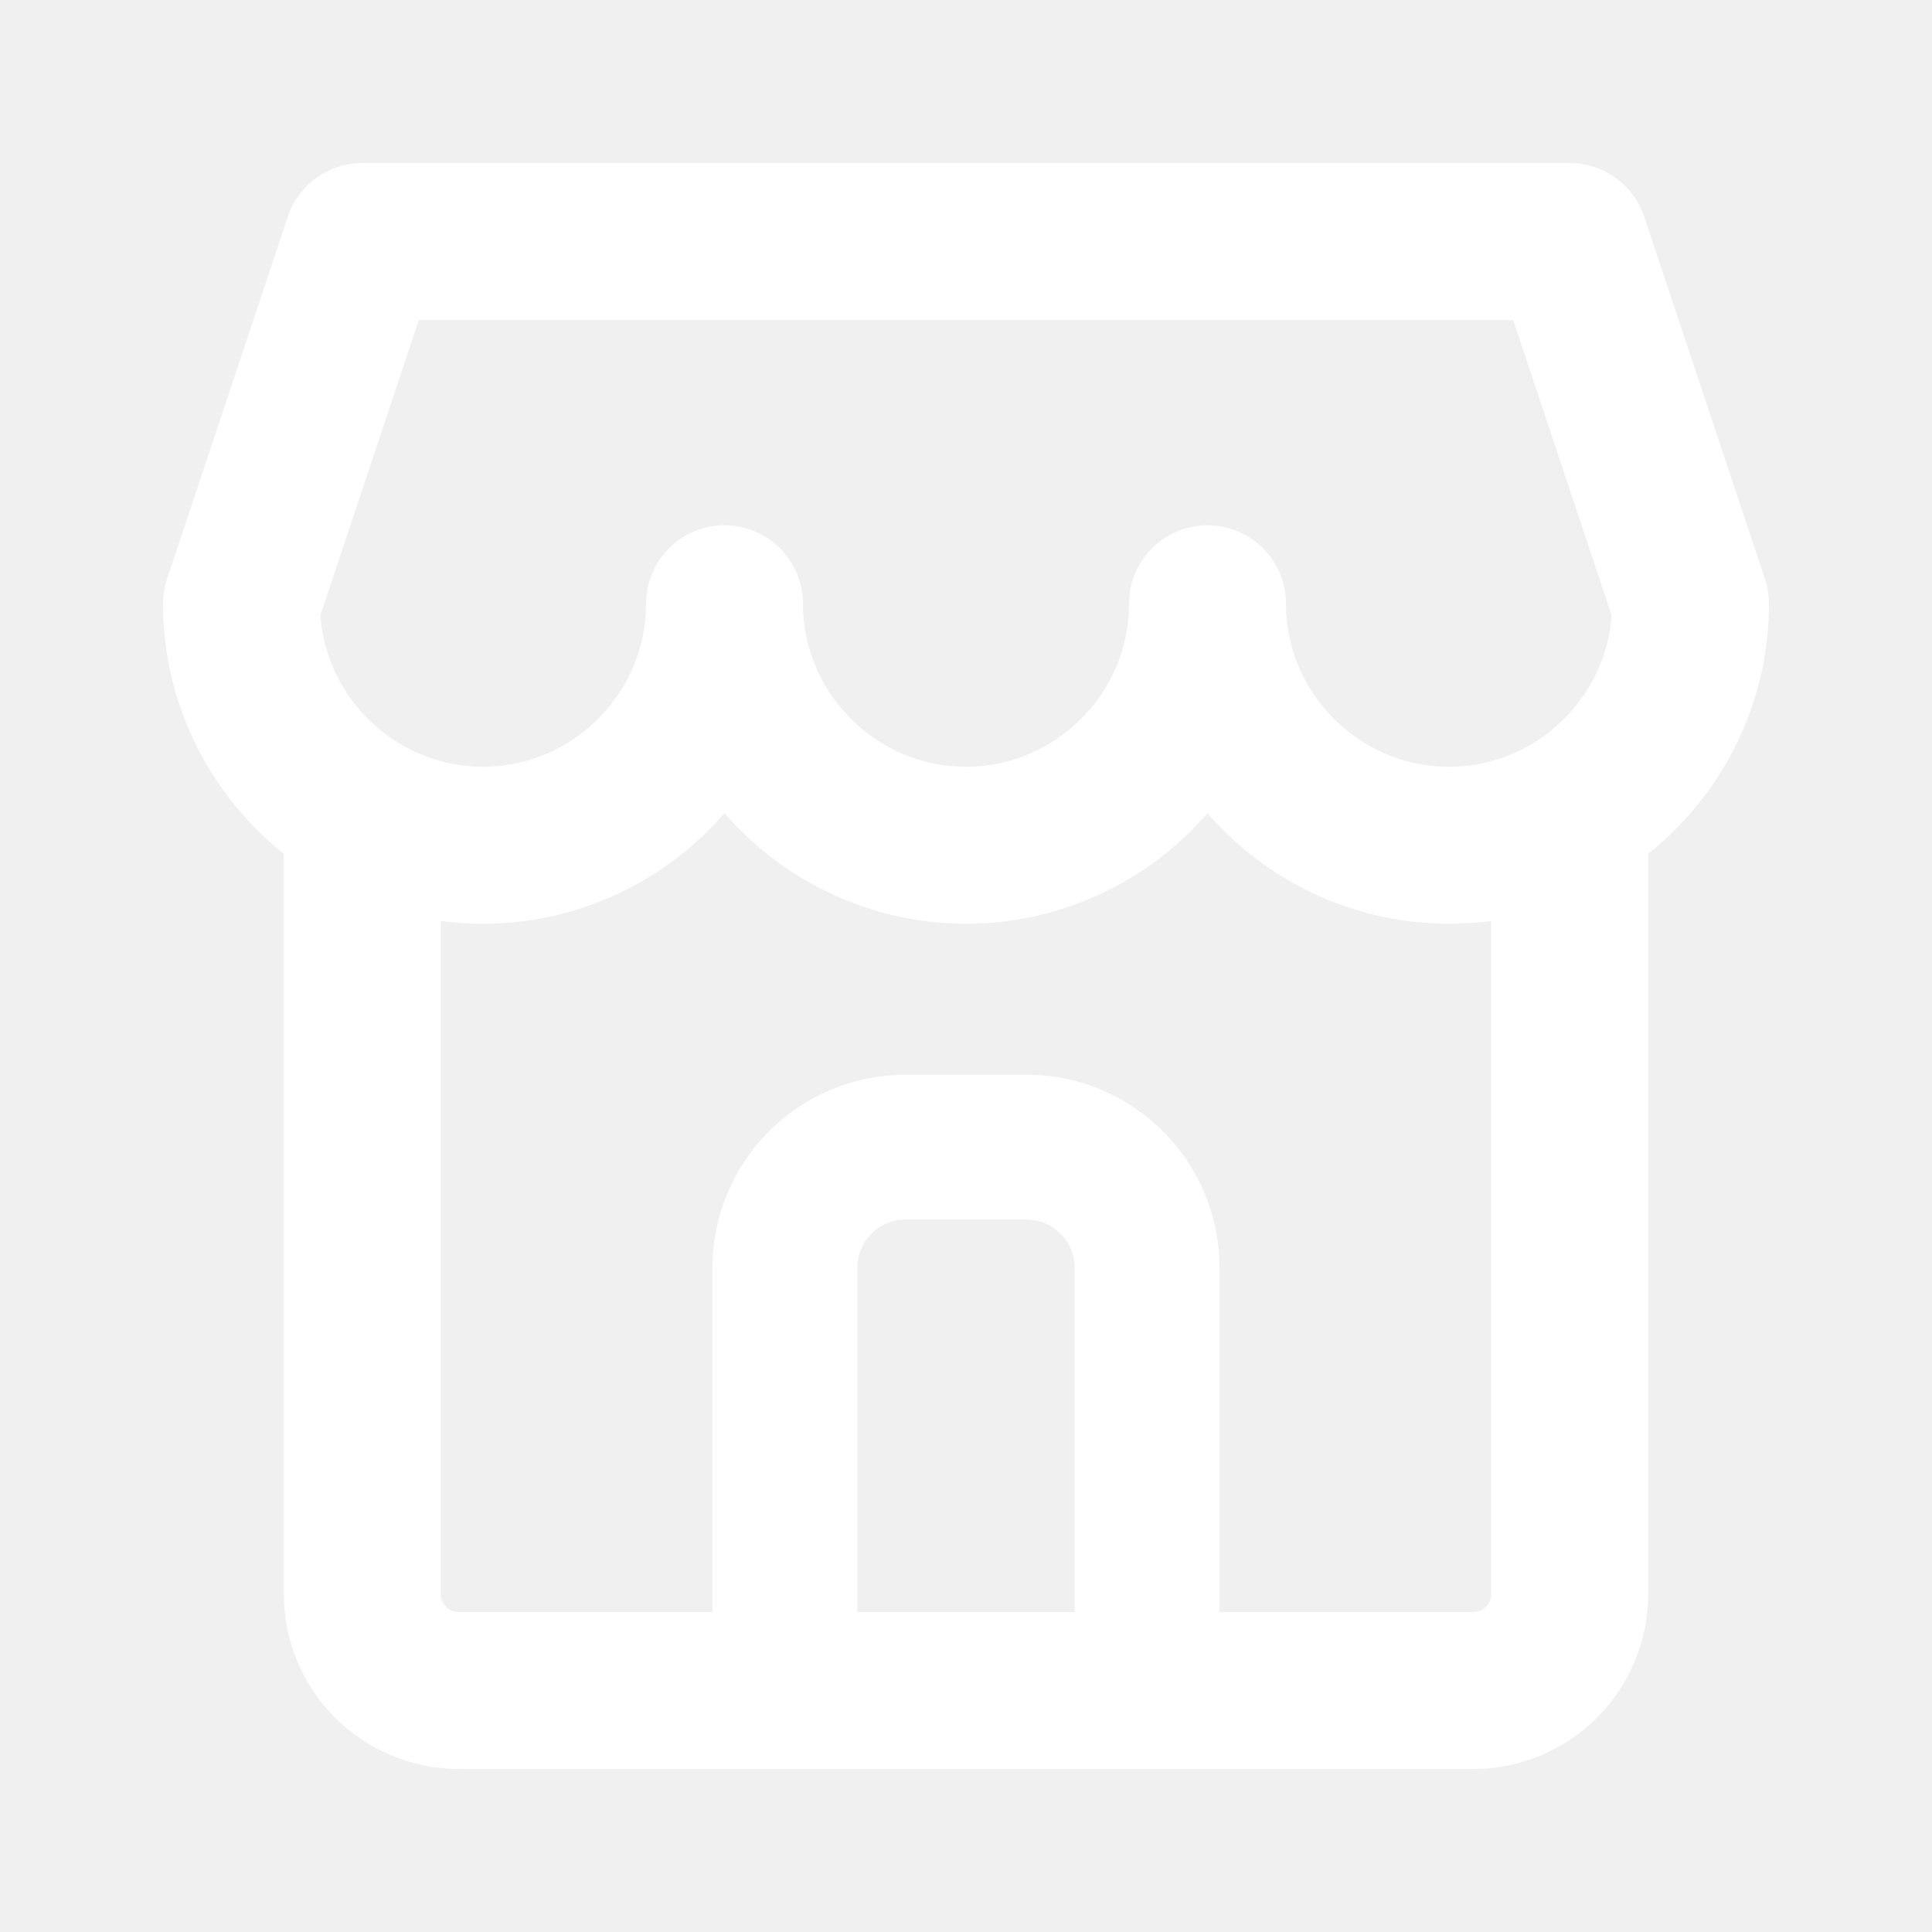
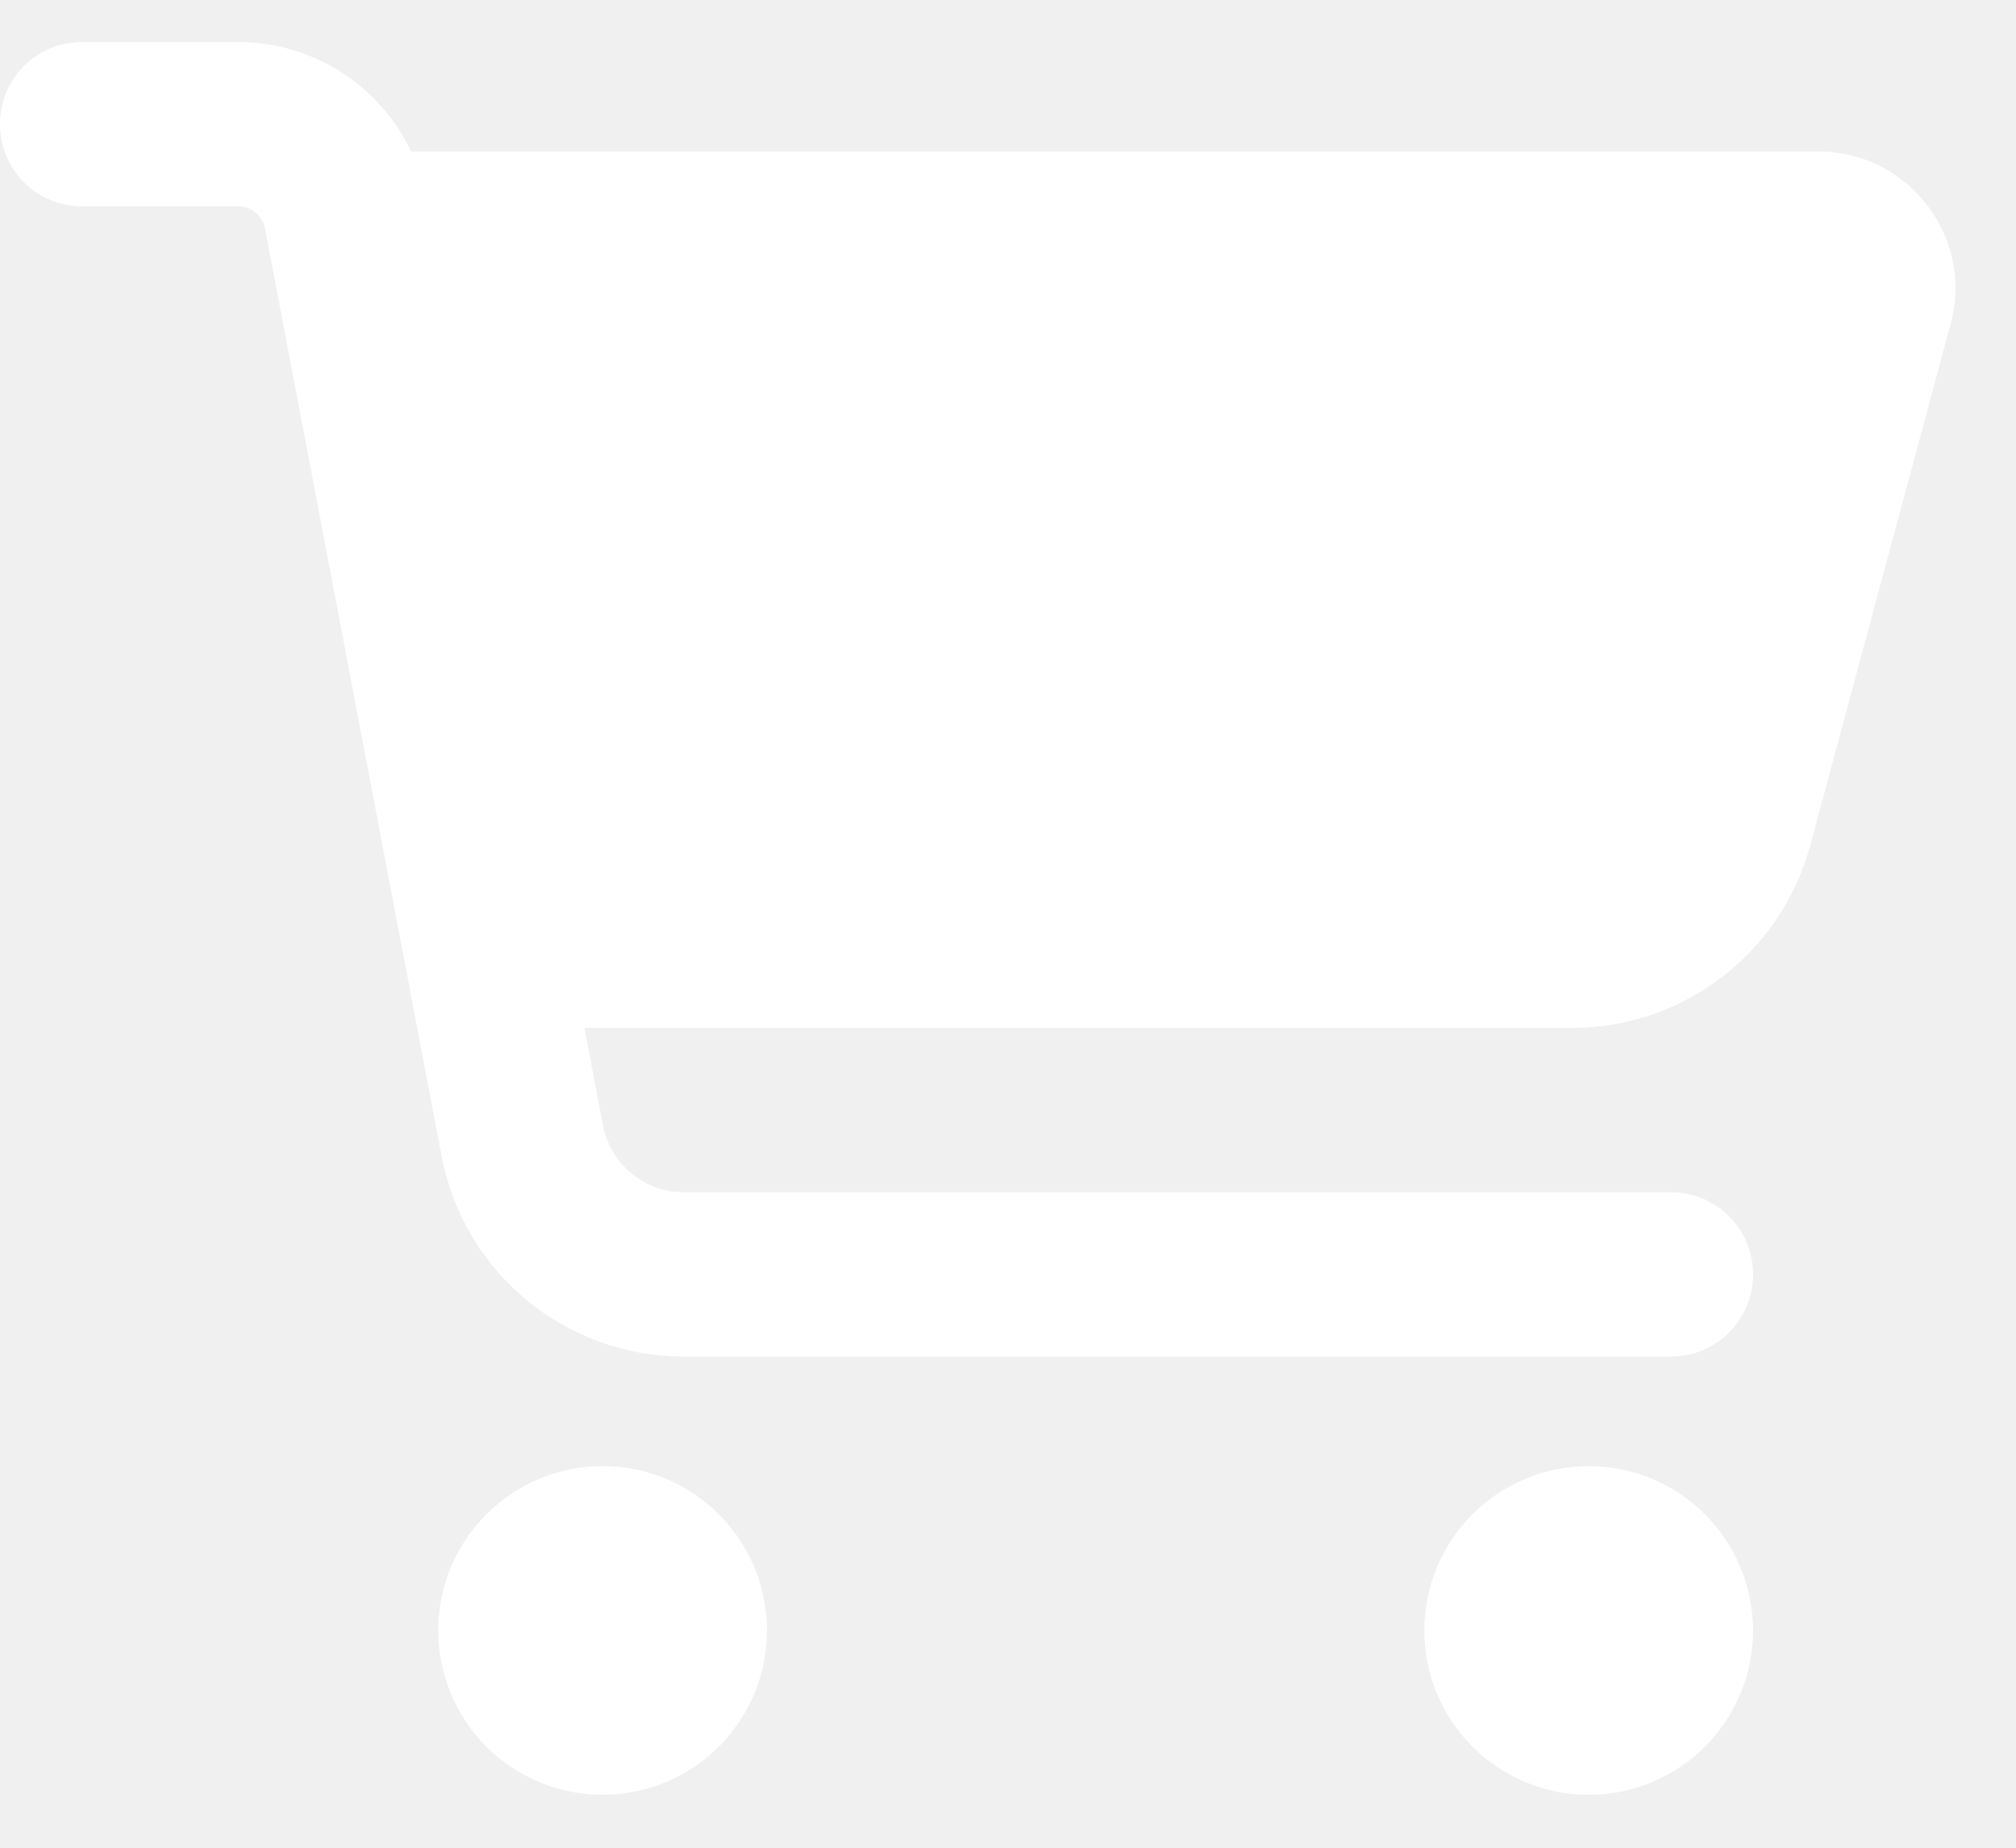
- <svg xmlns="http://www.w3.org/2000/svg" width="16" height="16" viewBox="0 0 16 16" fill="none">
-   <path d="M2 5L3 2H13L14 5" stroke="white" stroke-width="1.3" stroke-linejoin="round" />
-   <path d="M2 5C2 6.1 2.9 7 4 7C5.1 7 6 6.1 6 5C6 6.1 6.9 7 8 7C9.1 7 10 6.1 10 5C10 6.1 10.9 7 12 7C13.1 7 14 6.1 14 5" stroke="white" stroke-width="1.3" stroke-linecap="round" stroke-linejoin="round" />
-   <path d="M3 7V13.2C3 13.642 3.358 14 3.8 14H12.2C12.642 14 13 13.642 13 13.2V7" stroke="white" stroke-width="1.3" />
-   <path d="M6.5 14V10.5C6.5 9.948 6.948 9.5 7.5 9.5H8.5C9.052 9.5 9.5 9.948 9.5 10.5V14" stroke="white" stroke-width="1.2" />
+ <svg xmlns="http://www.w3.org/2000/svg" preserveAspectRatio="none" overflow="visible" style="display: block;" width="24" height="22" viewBox="0 0 24 22" fill="none">
+   <g id="SVG" clip-path="url(#clip0_0_18)">
+     <path id="Vector" d="M0 1.478C0 0.936 0.436 0.5 0.978 0.5H2.833C3.73 0.5 4.524 1.022 4.895 1.804H21.648C22.72 1.804 23.503 2.823 23.221 3.859L21.55 10.067C21.204 11.346 20.042 12.239 18.717 12.239H6.958L7.178 13.401C7.268 13.861 7.671 14.196 8.14 14.196H19.891C20.433 14.196 20.87 14.632 20.87 15.174C20.87 15.716 20.433 16.152 19.891 16.152H8.14C6.73 16.152 5.519 15.149 5.258 13.768L3.155 2.721C3.126 2.567 2.992 2.457 2.833 2.457H0.978C0.436 2.457 0 2.02 0 1.478ZM5.217 19.413C5.217 19.156 5.268 18.902 5.366 18.664C5.465 18.427 5.609 18.211 5.79 18.03C5.972 17.848 6.188 17.704 6.425 17.605C6.663 17.507 6.917 17.456 7.174 17.456C7.431 17.456 7.685 17.507 7.923 17.605C8.16 17.704 8.376 17.848 8.557 18.03C8.739 18.211 8.883 18.427 8.982 18.664C9.08 18.902 9.13 19.156 9.13 19.413C9.13 19.67 9.08 19.924 8.982 20.162C8.883 20.399 8.739 20.615 8.557 20.797C8.376 20.978 8.16 21.122 7.923 21.221C7.685 21.319 7.431 21.37 7.174 21.37C6.917 21.37 6.663 21.319 6.425 21.221C6.188 21.122 5.972 20.978 5.79 20.797C5.609 20.615 5.465 20.399 5.366 20.162C5.268 19.924 5.217 19.67 5.217 19.413ZM18.913 17.456C19.432 17.456 19.93 17.663 20.297 18.03C20.663 18.396 20.87 18.894 20.87 19.413C20.87 19.932 20.663 20.43 20.297 20.797C19.93 21.163 19.432 21.37 18.913 21.37C18.394 21.37 17.896 21.163 17.53 20.797C17.163 20.43 16.956 19.932 16.956 19.413C16.956 18.894 17.163 18.396 17.53 18.03C17.896 17.663 18.394 17.456 18.913 17.456Z" fill="white" />
+   </g>
+   <defs>
+     <clipPath id="clip0_0_18">
+       <rect width="24" height="22" fill="white" />
+     </clipPath>
+   </defs>
</svg>
